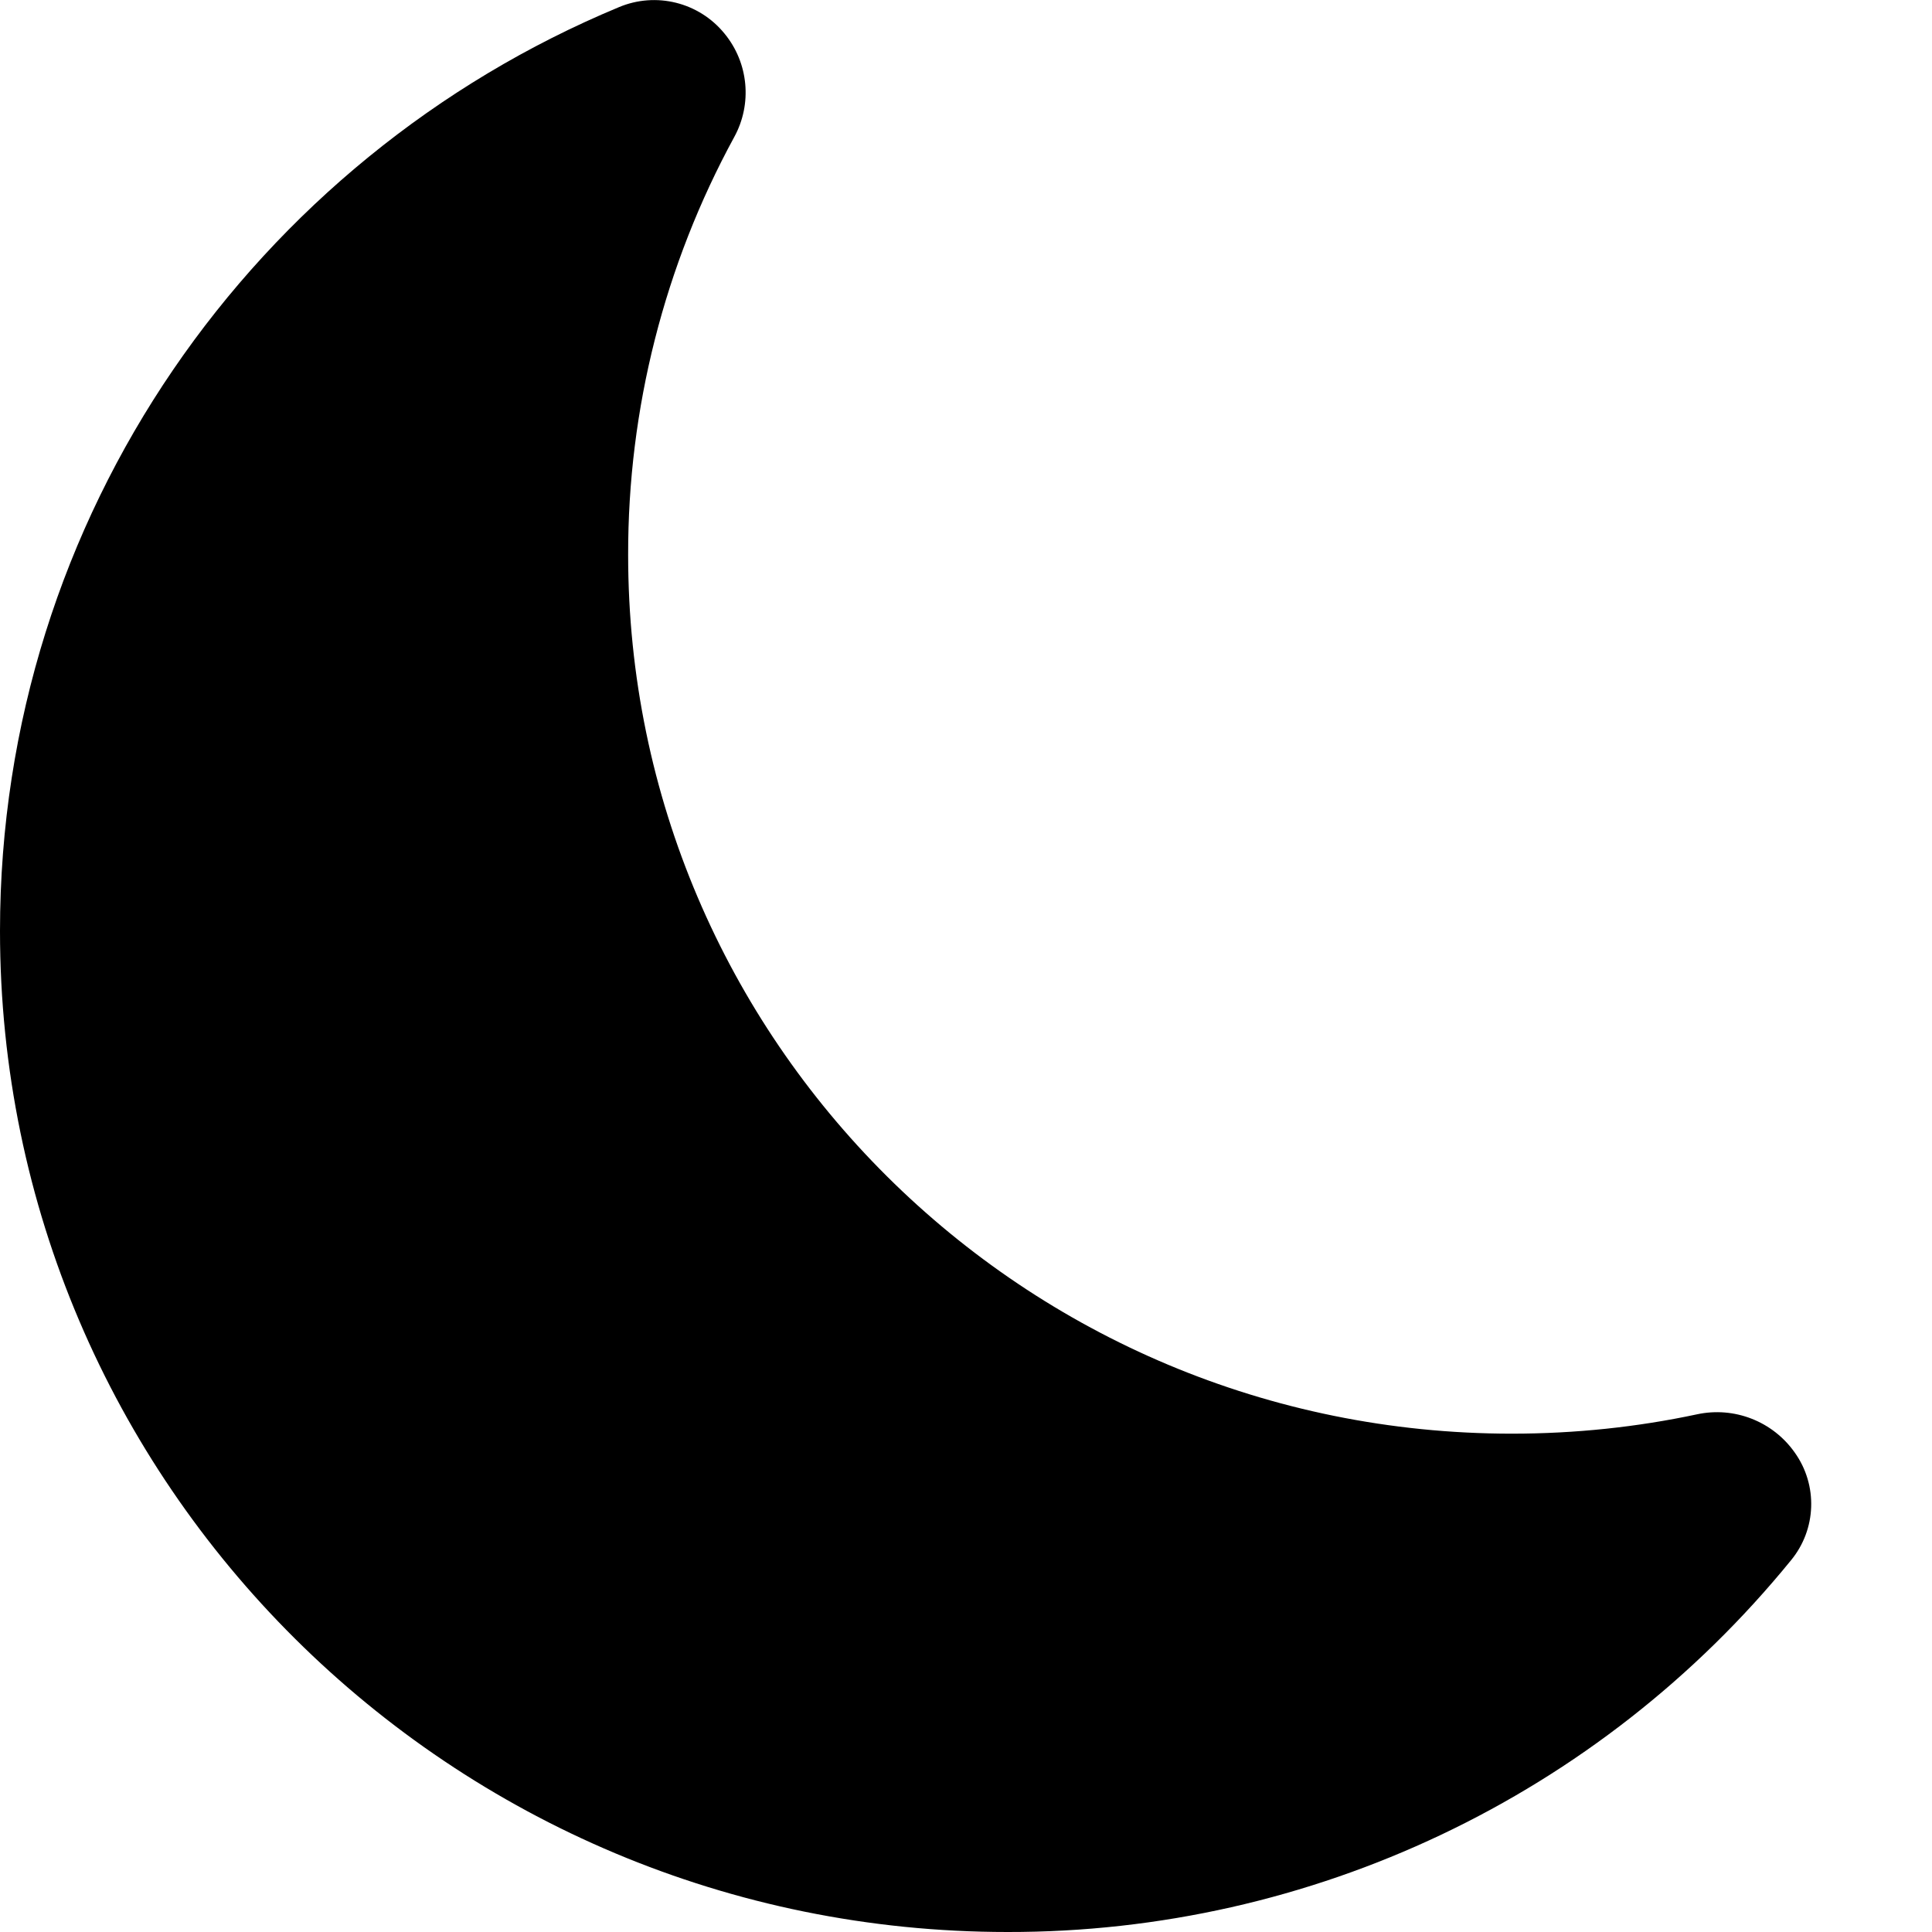
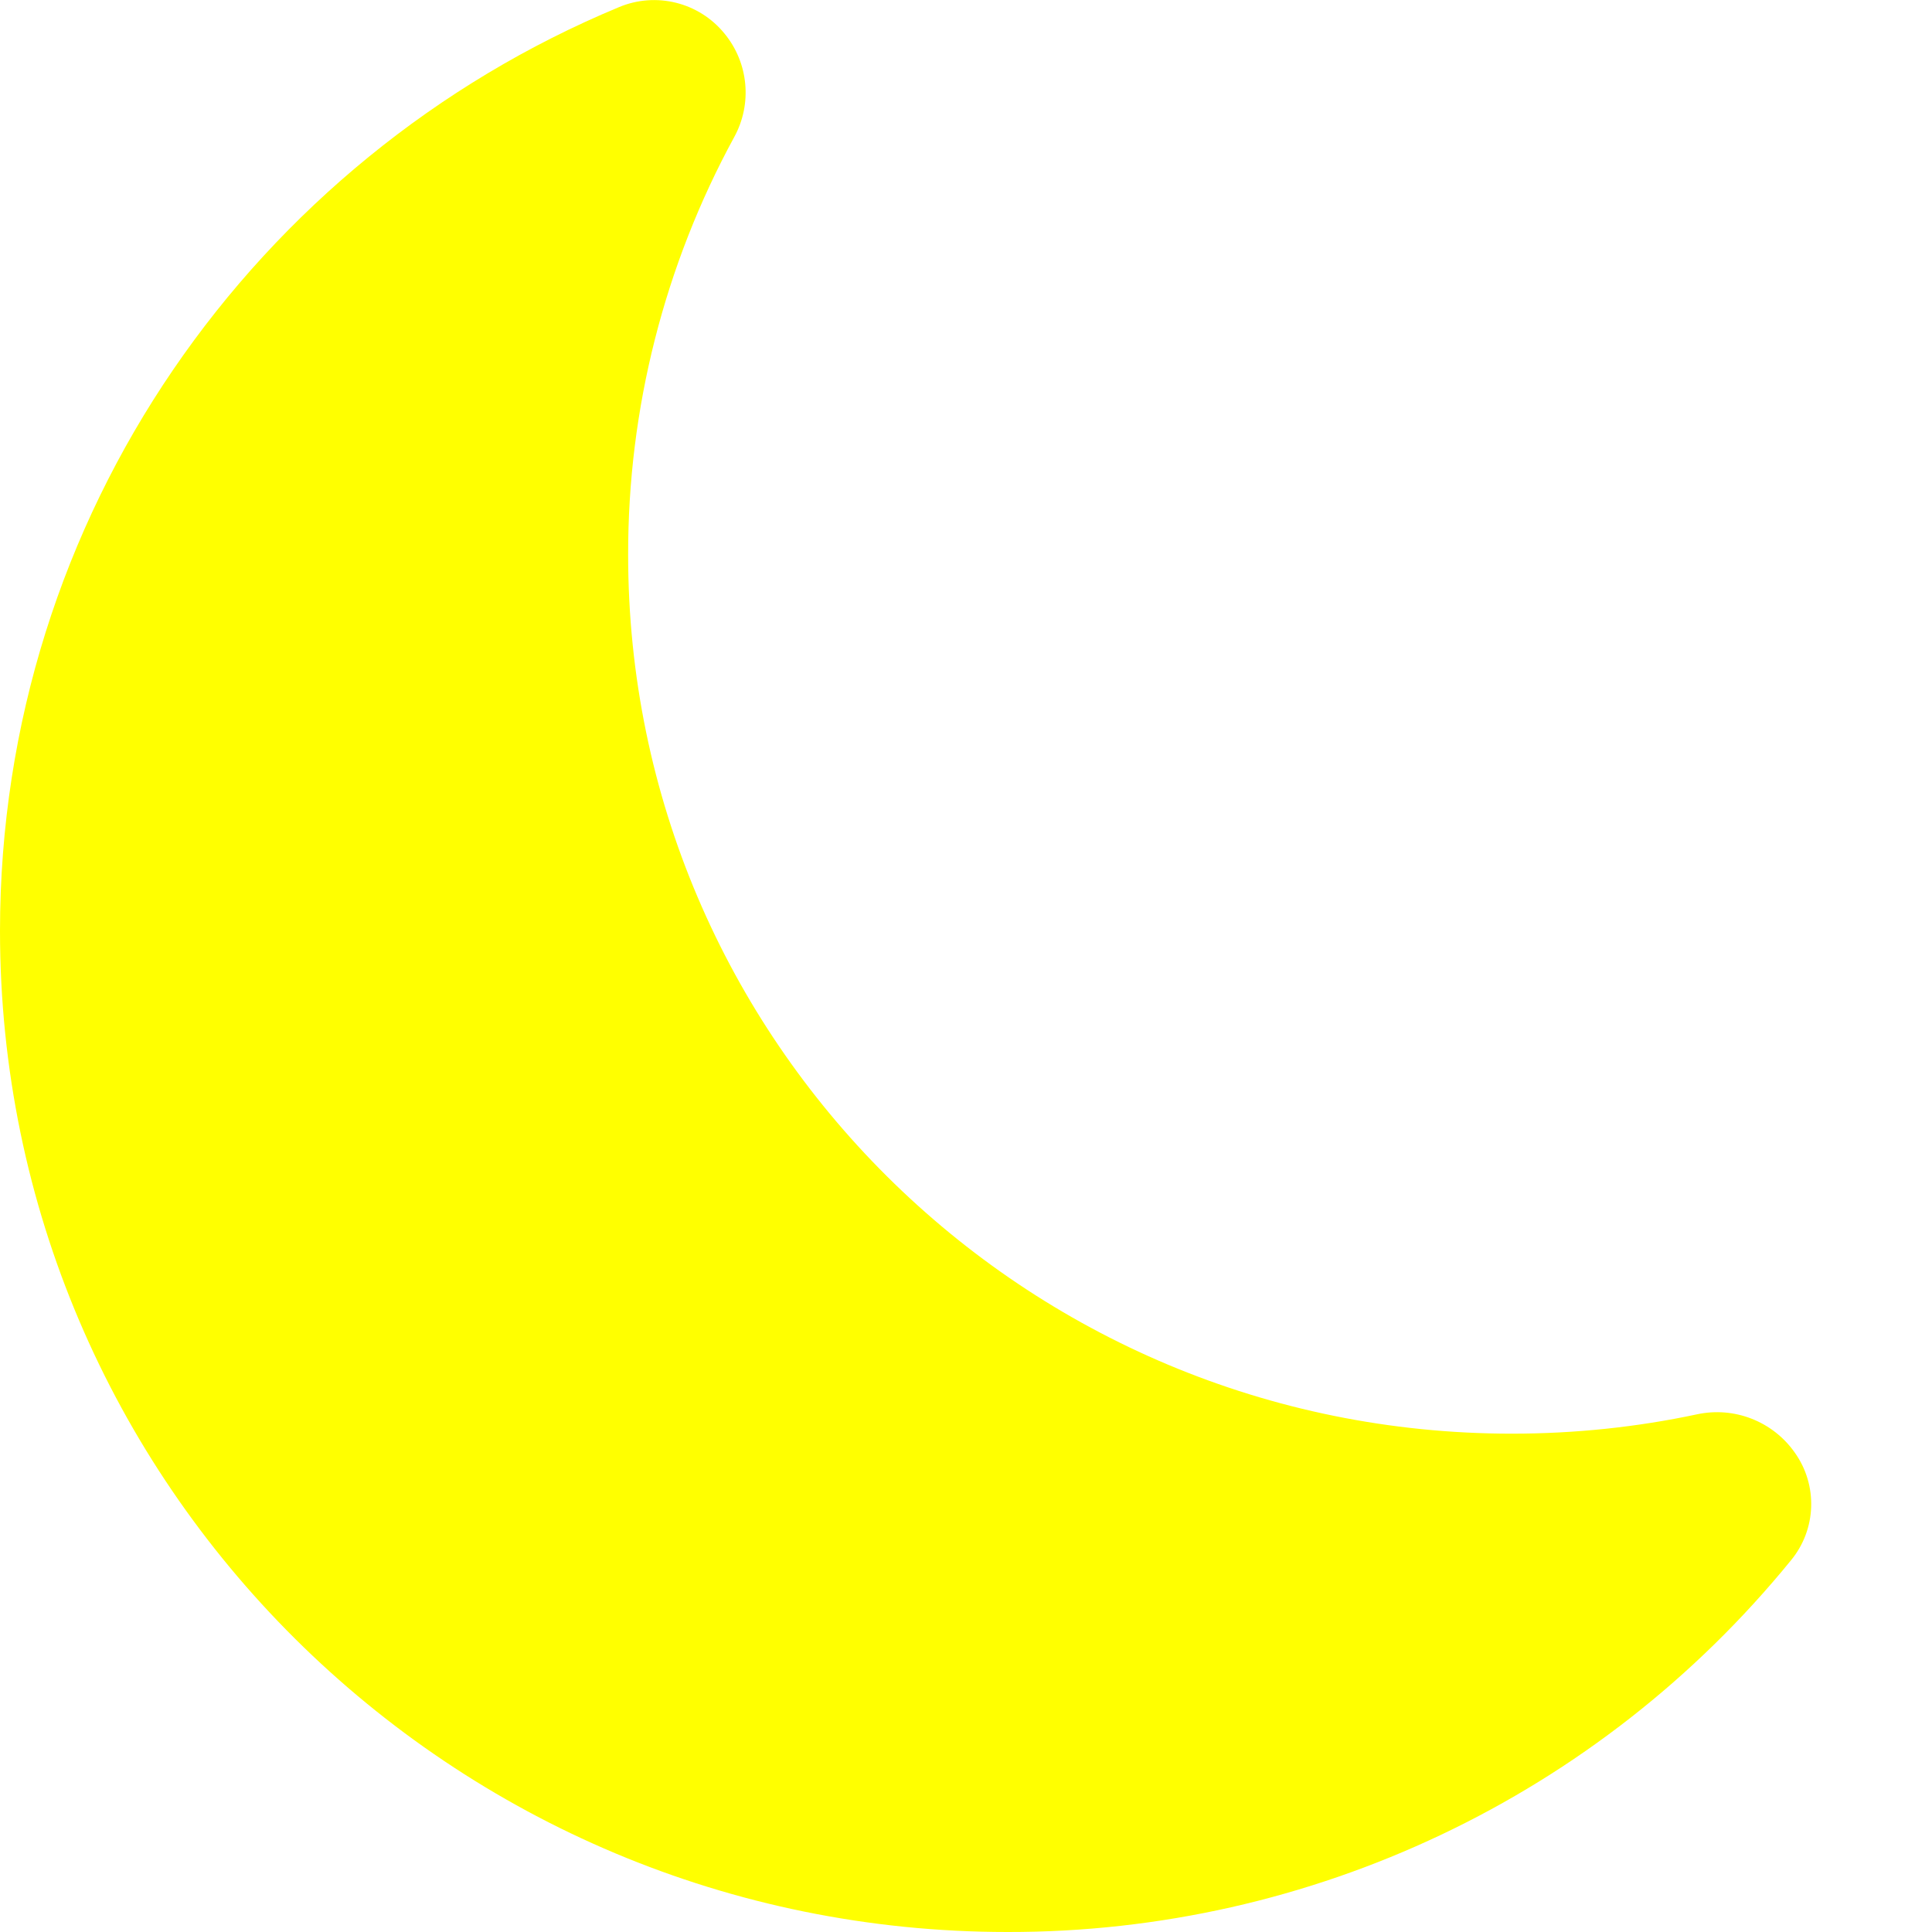
- <svg xmlns="http://www.w3.org/2000/svg" width="16" height="16" fill="currentColor" class="bi bi-moon-fill" viewBox="0 0 16 16">
+ <svg xmlns="http://www.w3.org/2000/svg" width="16" height="16" fill="yellow" class="bi bi-moon-fill" viewBox="0 0 16 16">
  <path d="M6 .278a.768.768 0 0 1 .08.858 7.208 7.208 0 0 0-.878 3.46c0 4.021 3.278 7.277 7.318 7.277.527 0 1.04-.055 1.533-.16a.787.787 0 0 1 .81.316.733.733 0 0 1-.031.893A8.349 8.349 0 0 1 8.344 16C3.734 16 0 12.286 0 7.71 0 4.266 2.114 1.312 5.124.06A.752.752 0 0 1 6 .278z" />
</svg>
